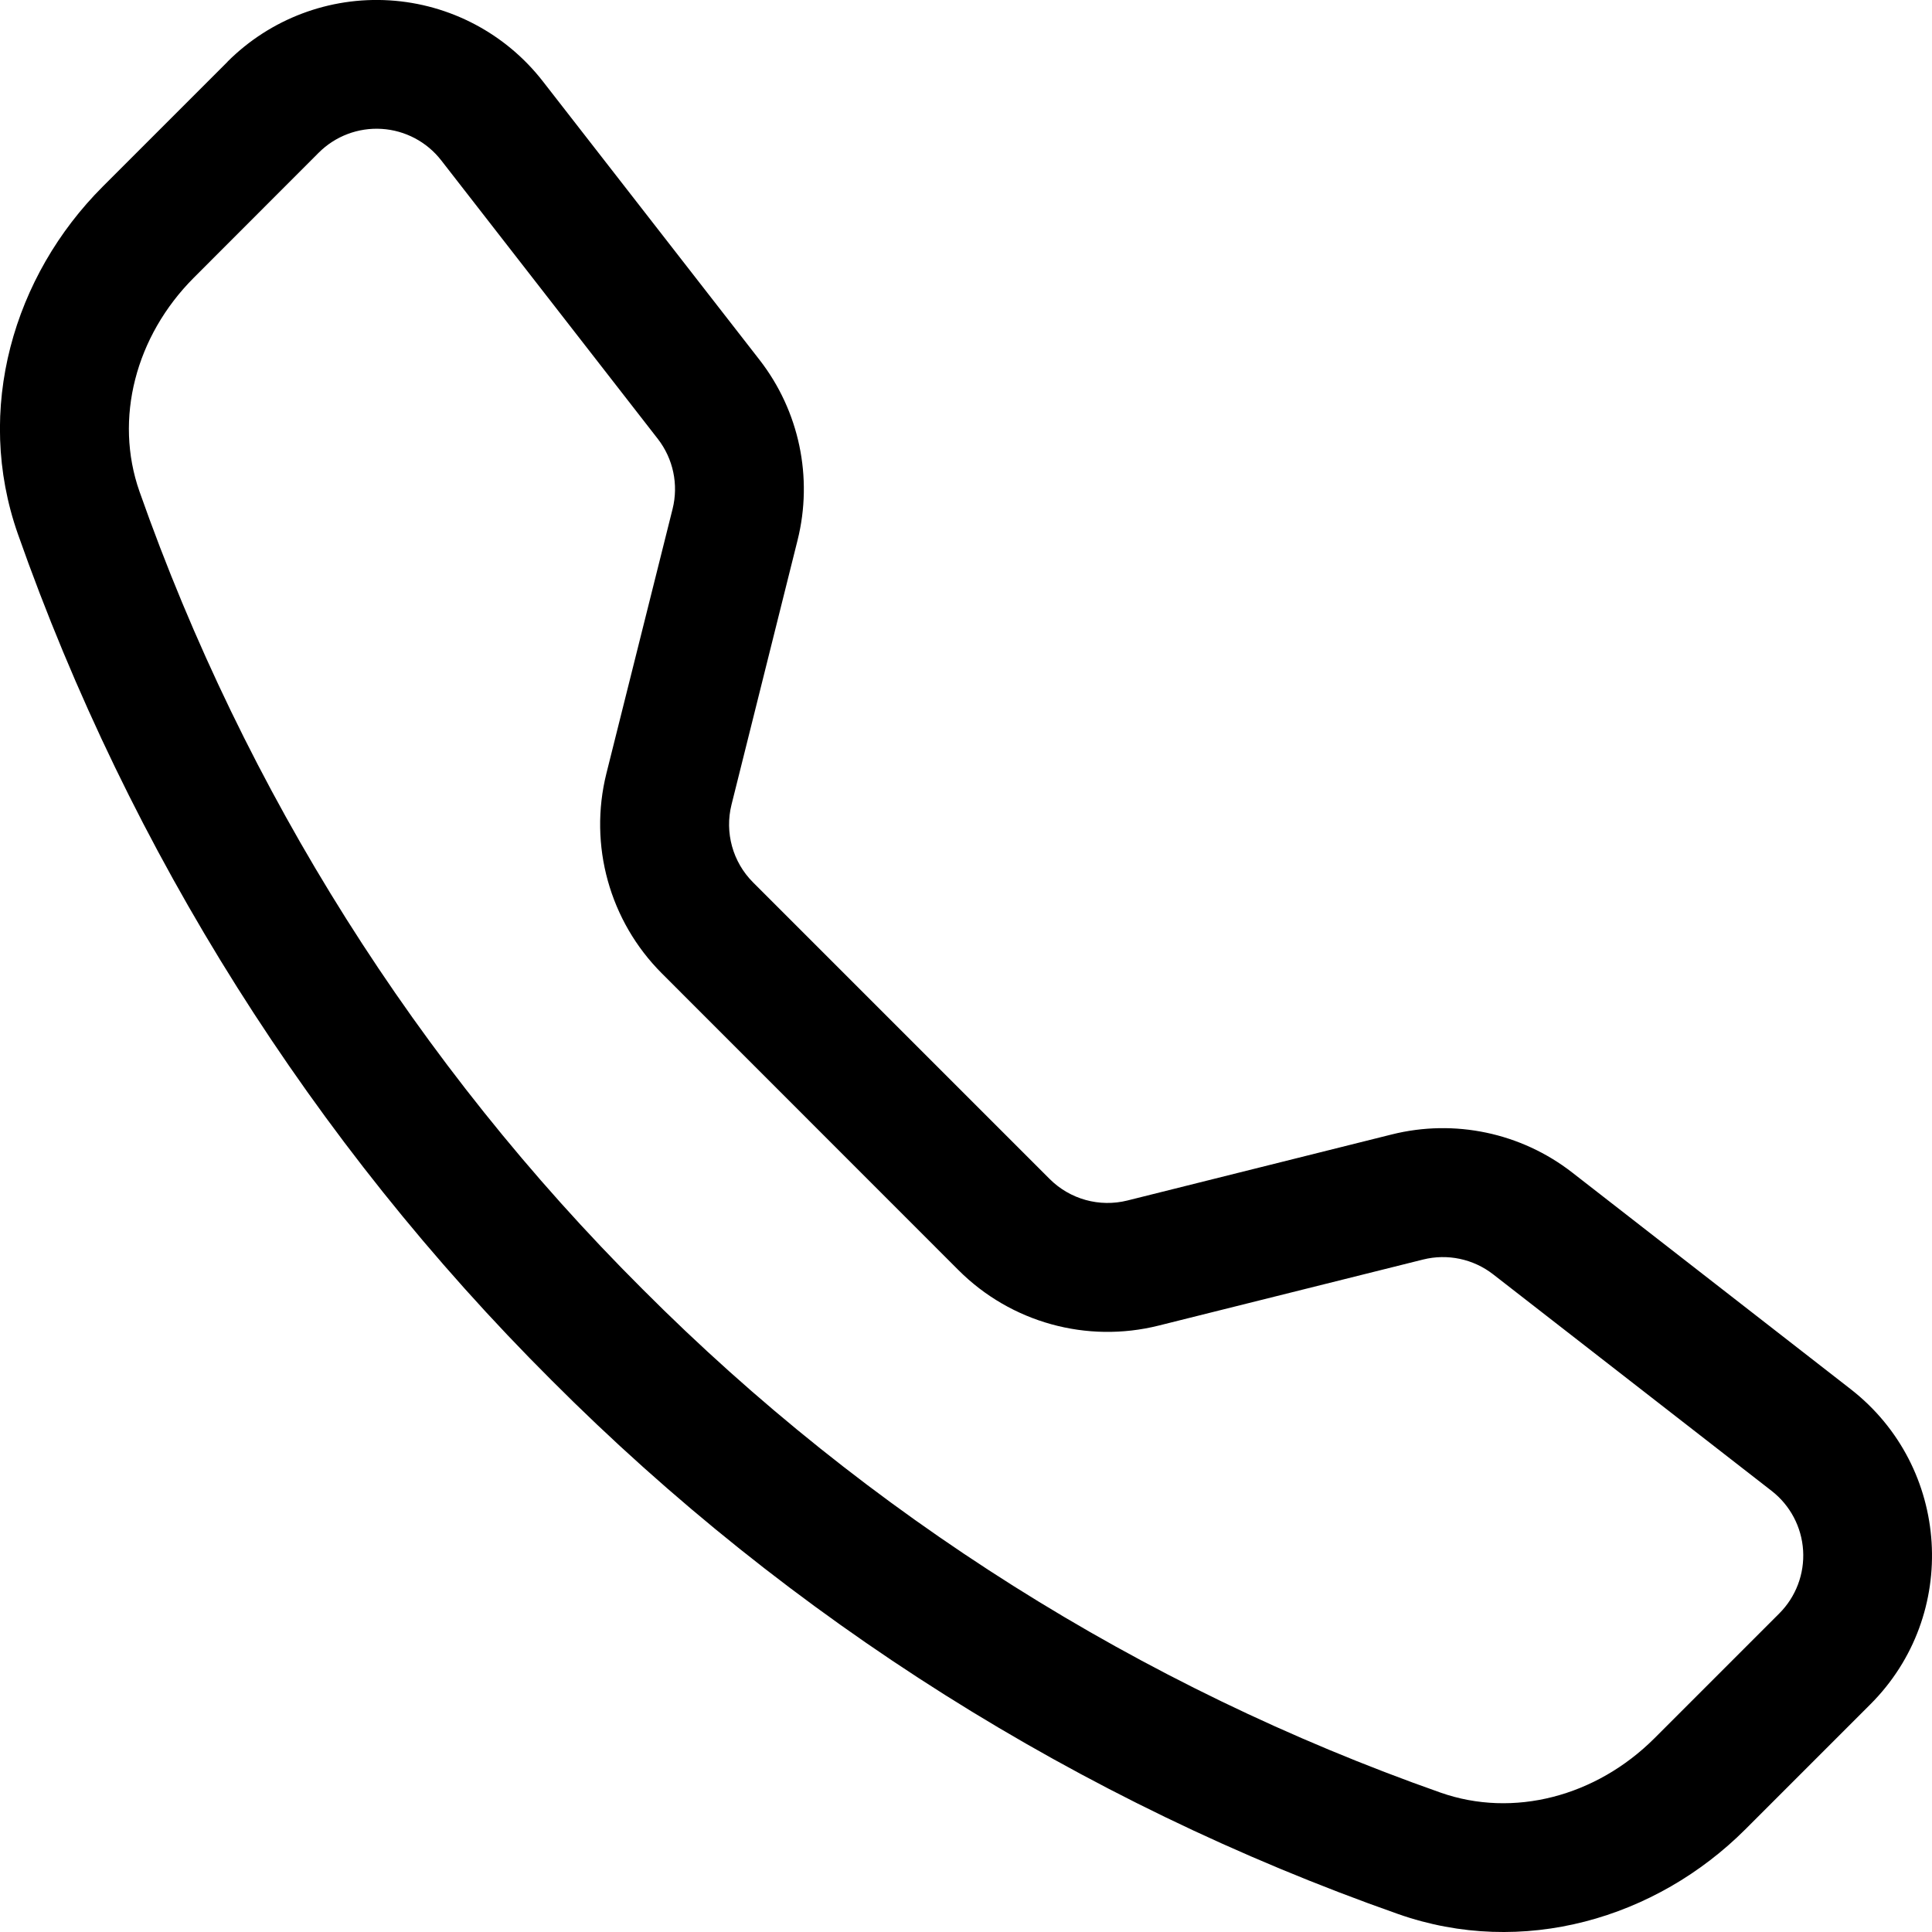
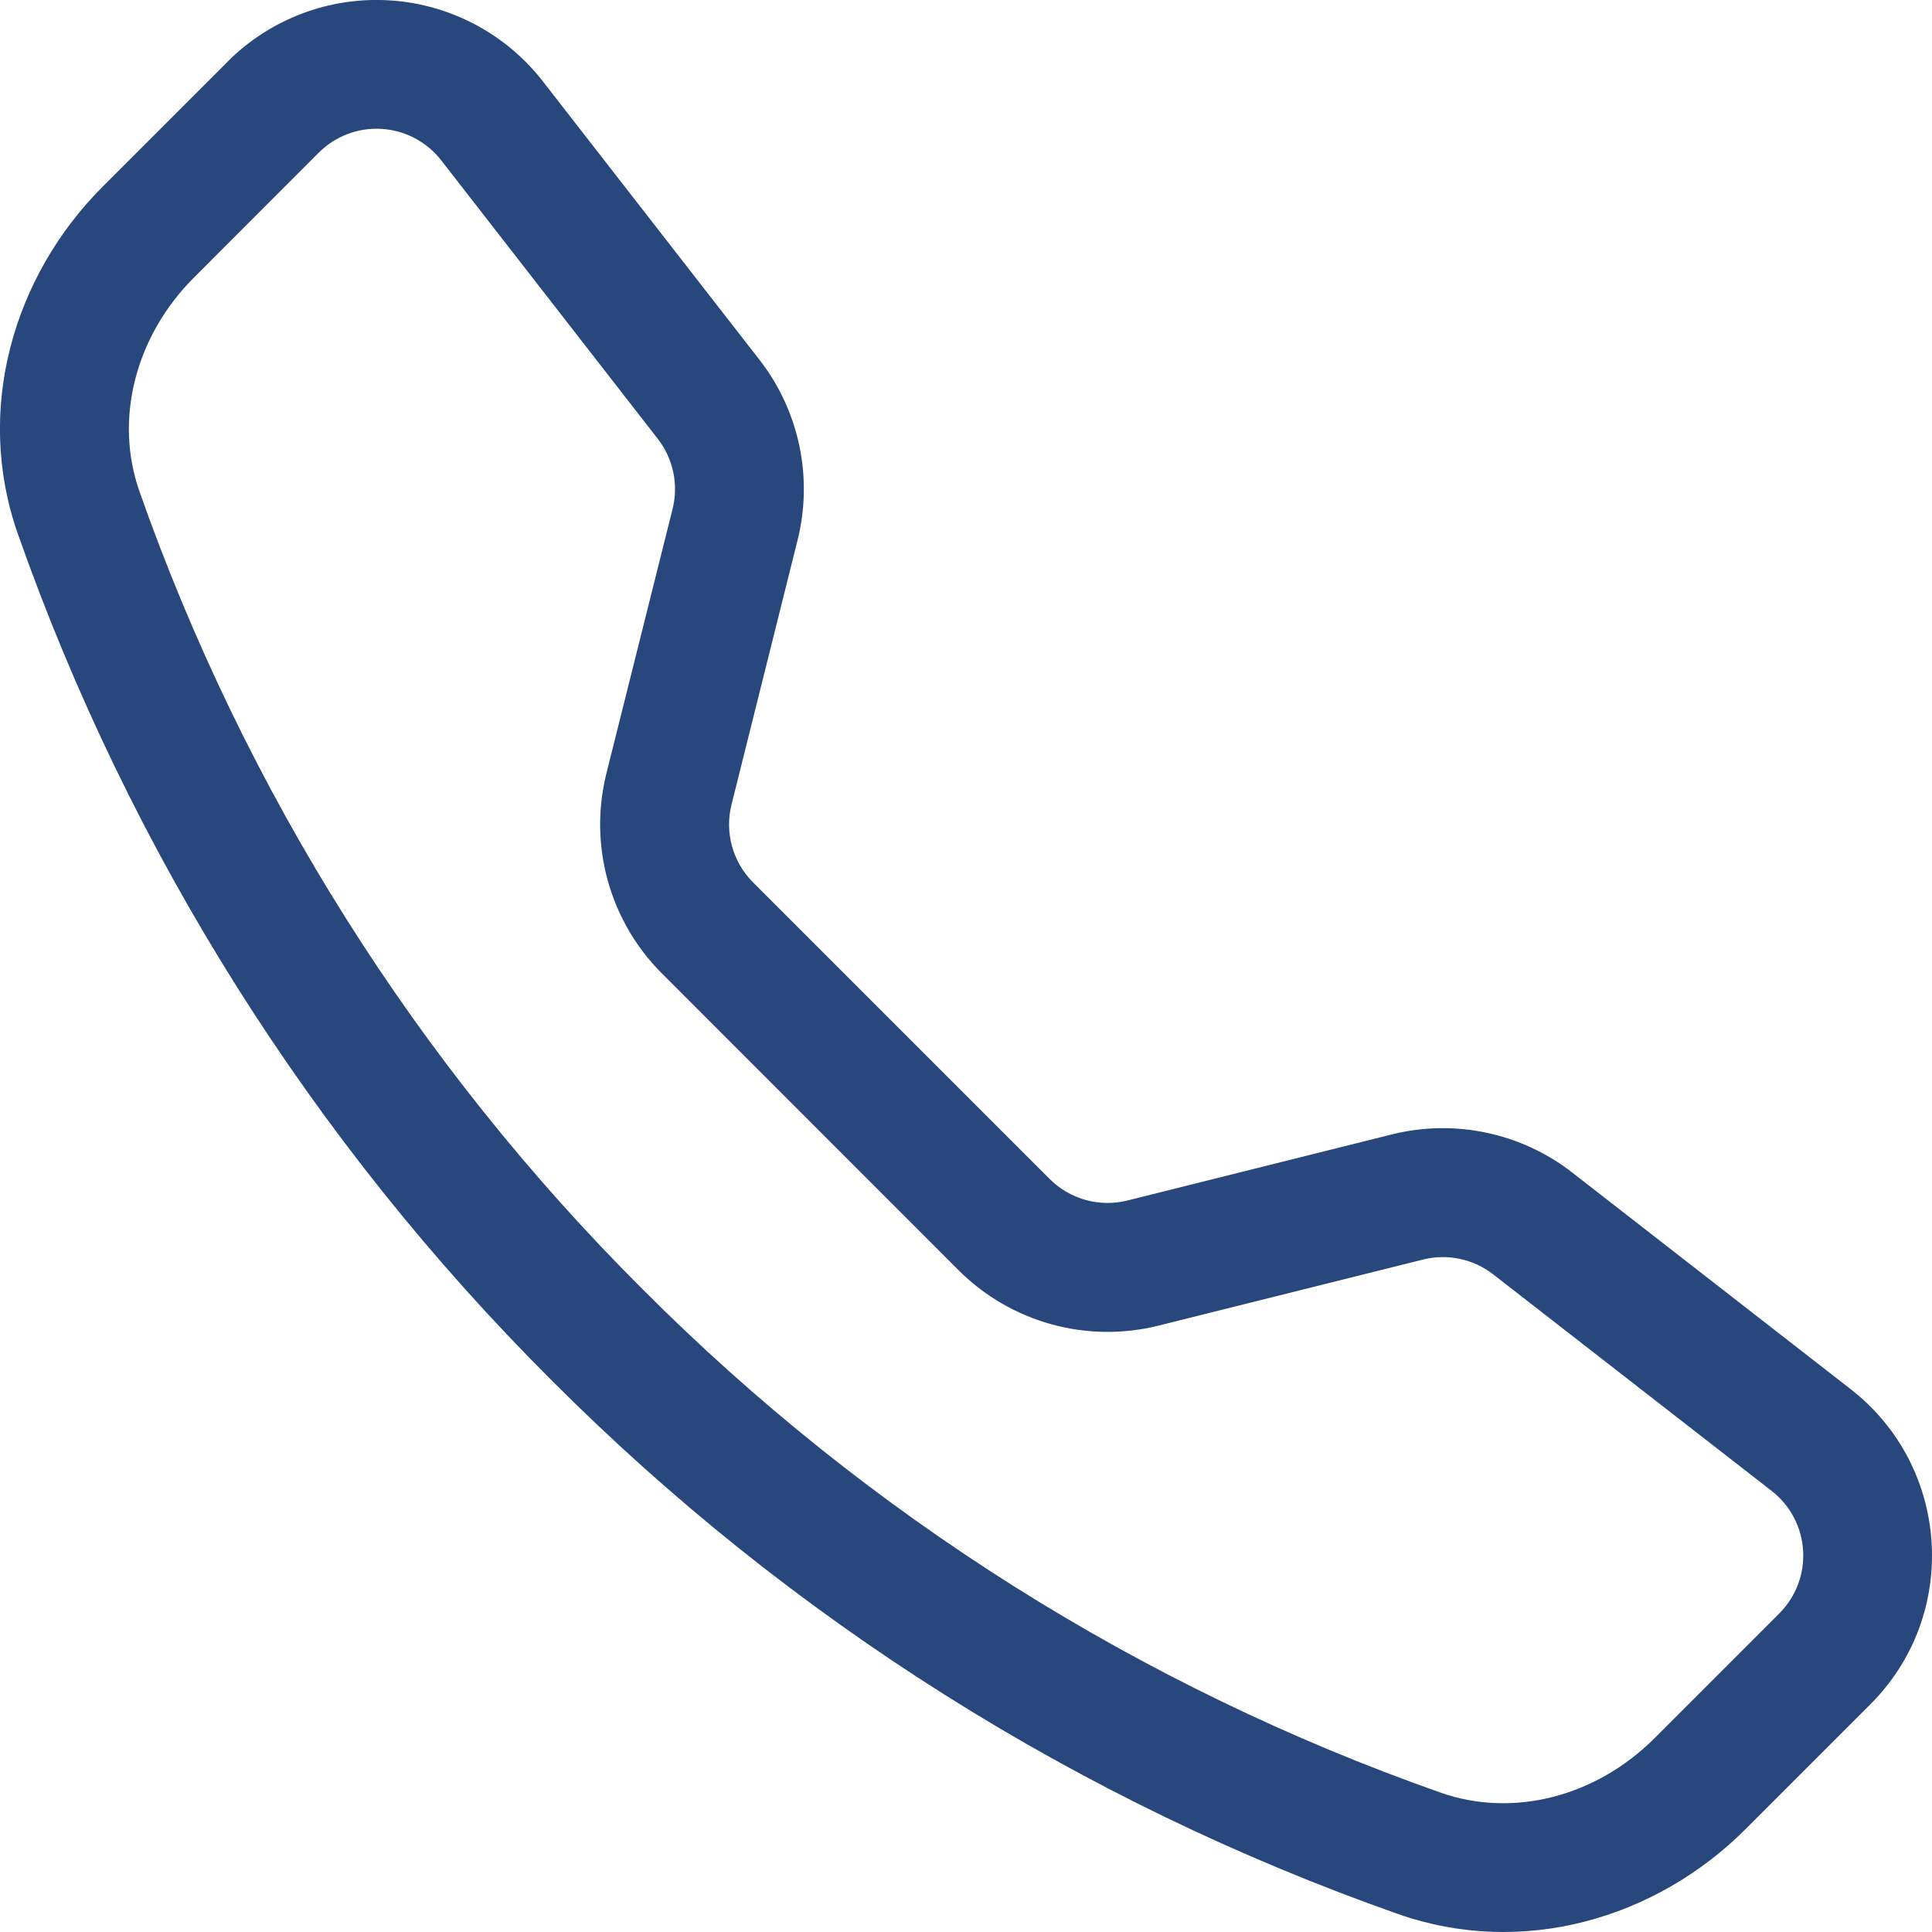
- <svg xmlns="http://www.w3.org/2000/svg" width="16" height="16" fill="currentColor" class="bi bi-telephone" viewBox="0 0 16 16">
+ <svg xmlns="http://www.w3.org/2000/svg" width="16" height="16" fill="#28477d" class="bi bi-telephone" viewBox="0 0 16 16">
  <path d="M3.654 1.328a.678.678 0 0 0-1.015-.063L1.605 2.3c-.483.484-.661 1.169-.45 1.77a17.568 17.568 0 0 0 4.168 6.608 17.569 17.569 0 0 0 6.608 4.168c.601.211 1.286.033 1.77-.45l1.034-1.034a.678.678 0 0 0-.063-1.015l-2.307-1.794a.678.678 0 0 0-.58-.122l-2.19.547a1.745 1.745 0 0 1-1.657-.459L5.482 8.062a1.745 1.745 0 0 1-.46-1.657l.548-2.19a.678.678 0 0 0-.122-.58L3.654 1.328zM1.884.511a1.745 1.745 0 0 1 2.612.163L6.29 2.98c.329.423.445.974.315 1.494l-.547 2.19a.678.678 0 0 0 .178.643l2.457 2.457a.678.678 0 0 0 .644.178l2.189-.547a1.745 1.745 0 0 1 1.494.315l2.306 1.794c.829.645.905 1.87.163 2.611l-1.034 1.034c-.74.74-1.846 1.065-2.877.702a18.634 18.634 0 0 1-7.01-4.42 18.634 18.634 0 0 1-4.42-7.009c-.362-1.03-.037-2.137.703-2.877L1.885.511z" />
</svg>
